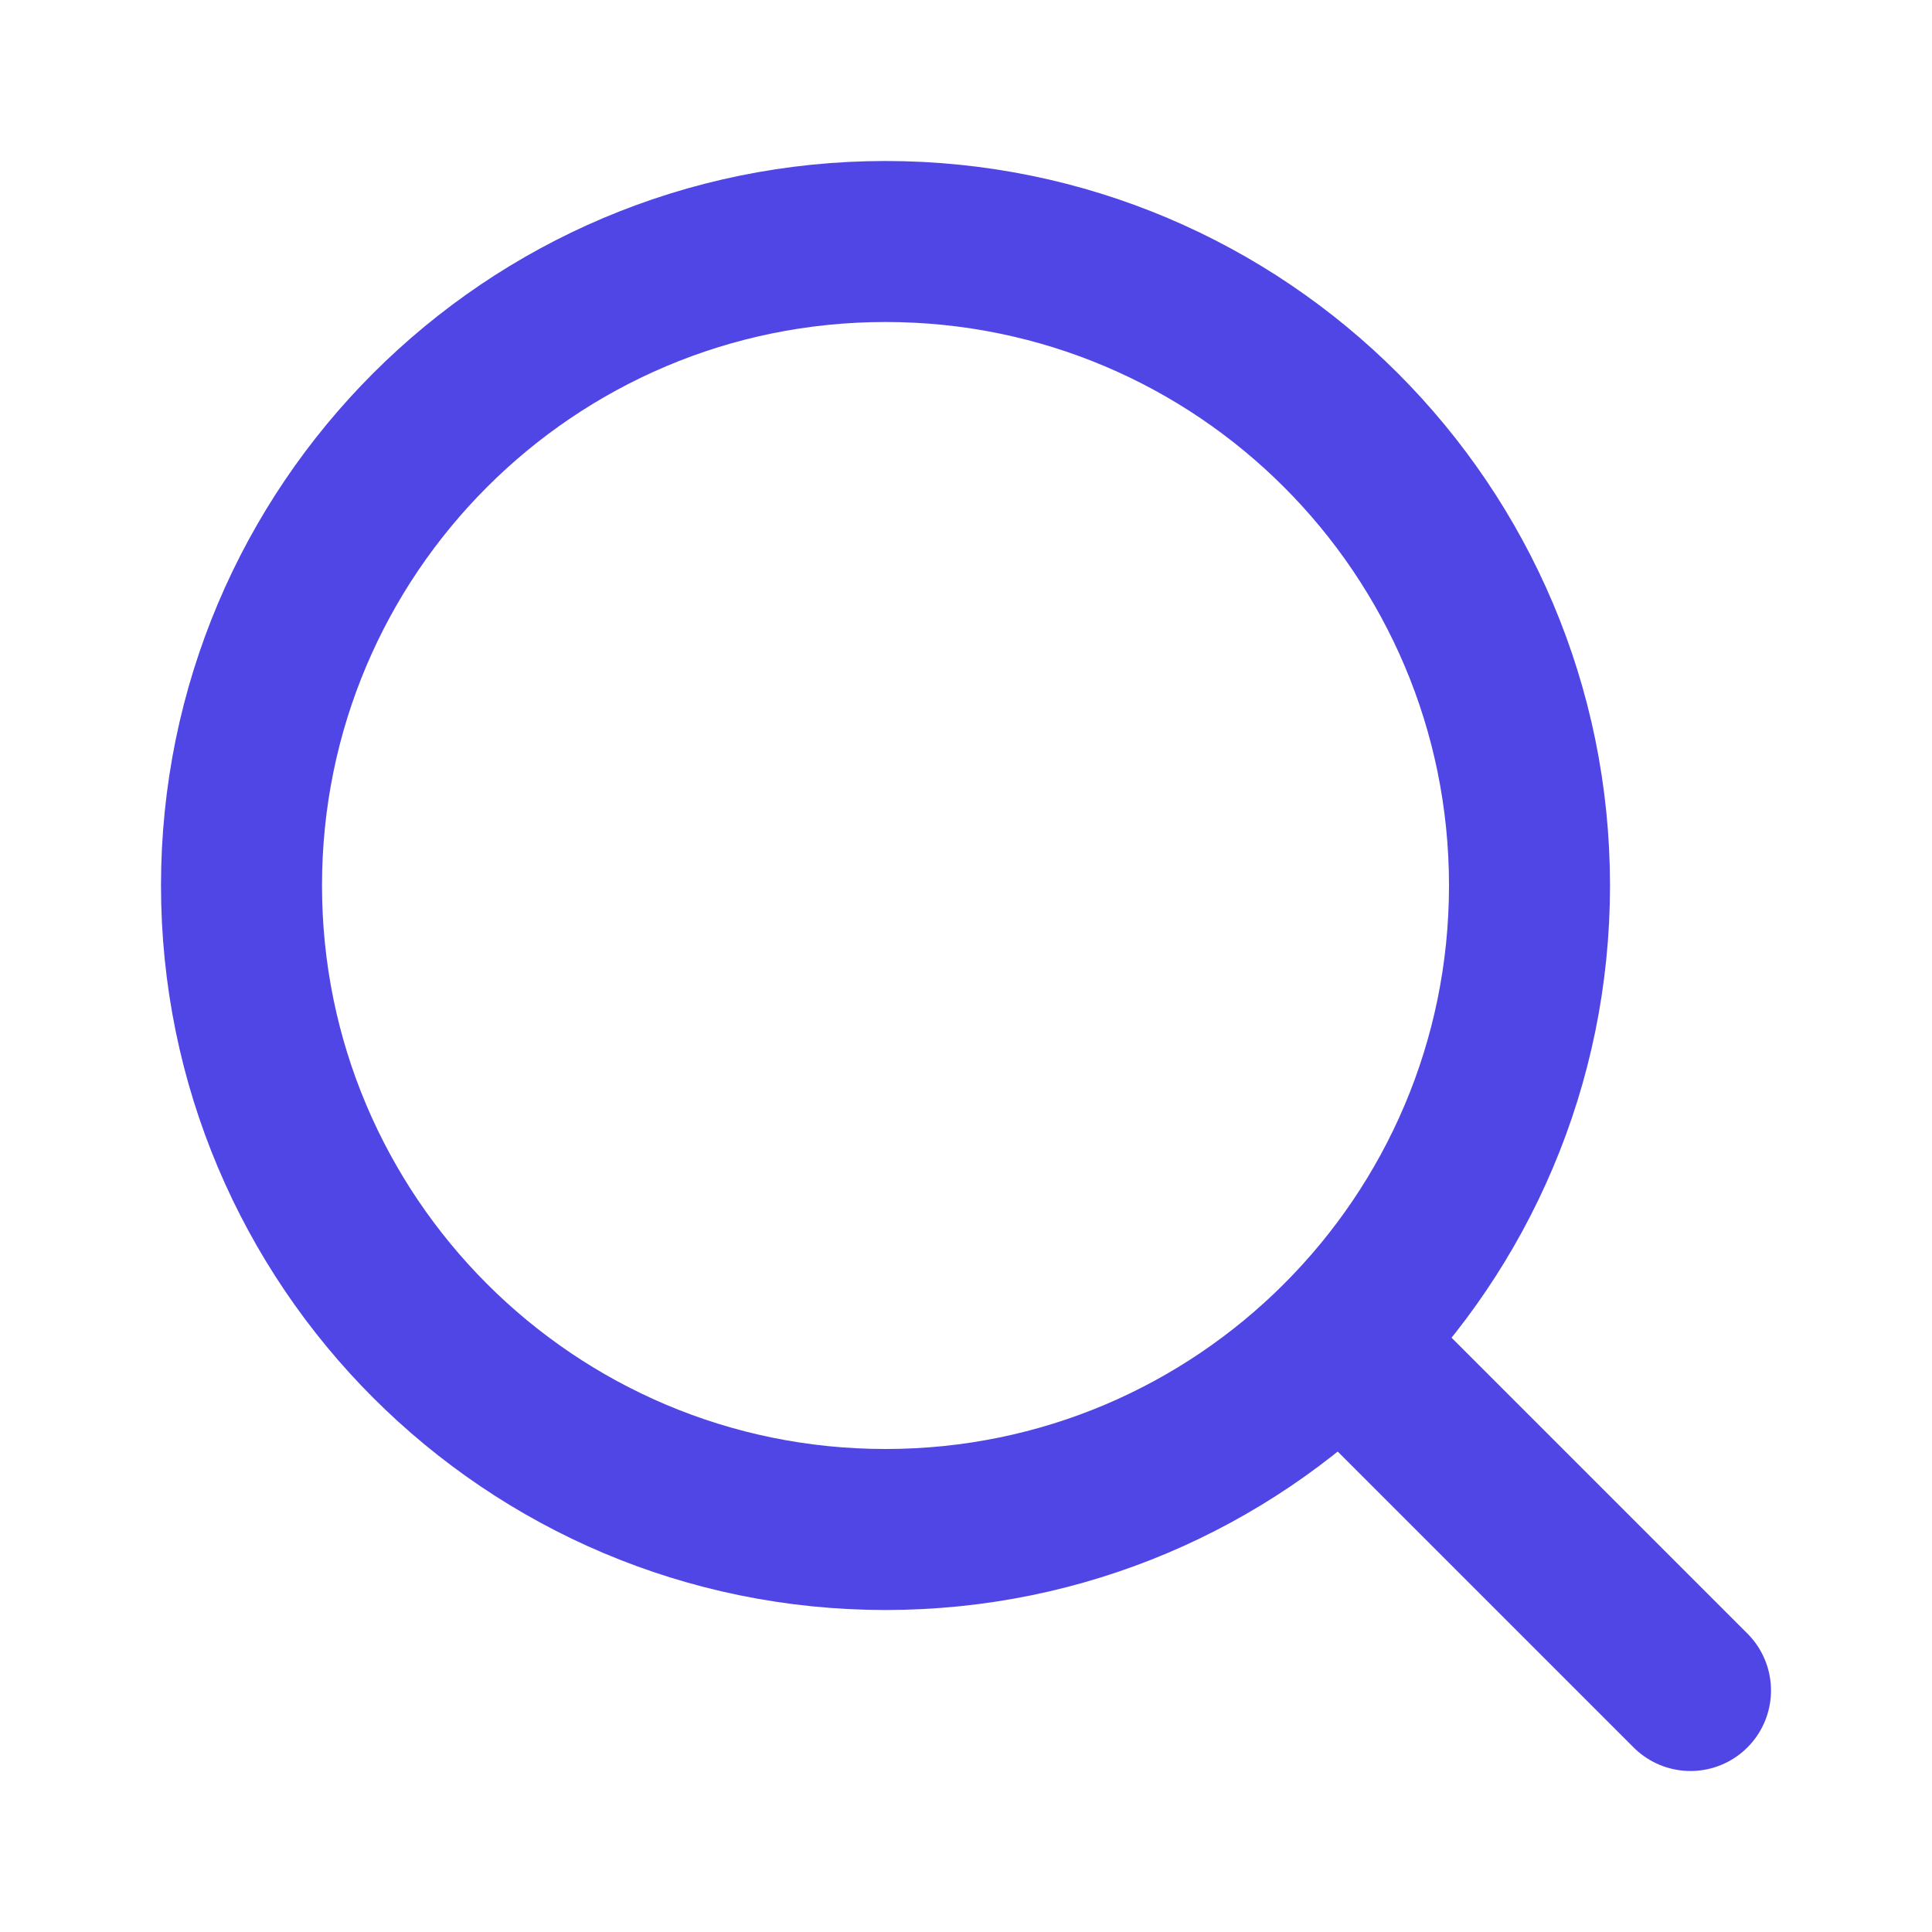
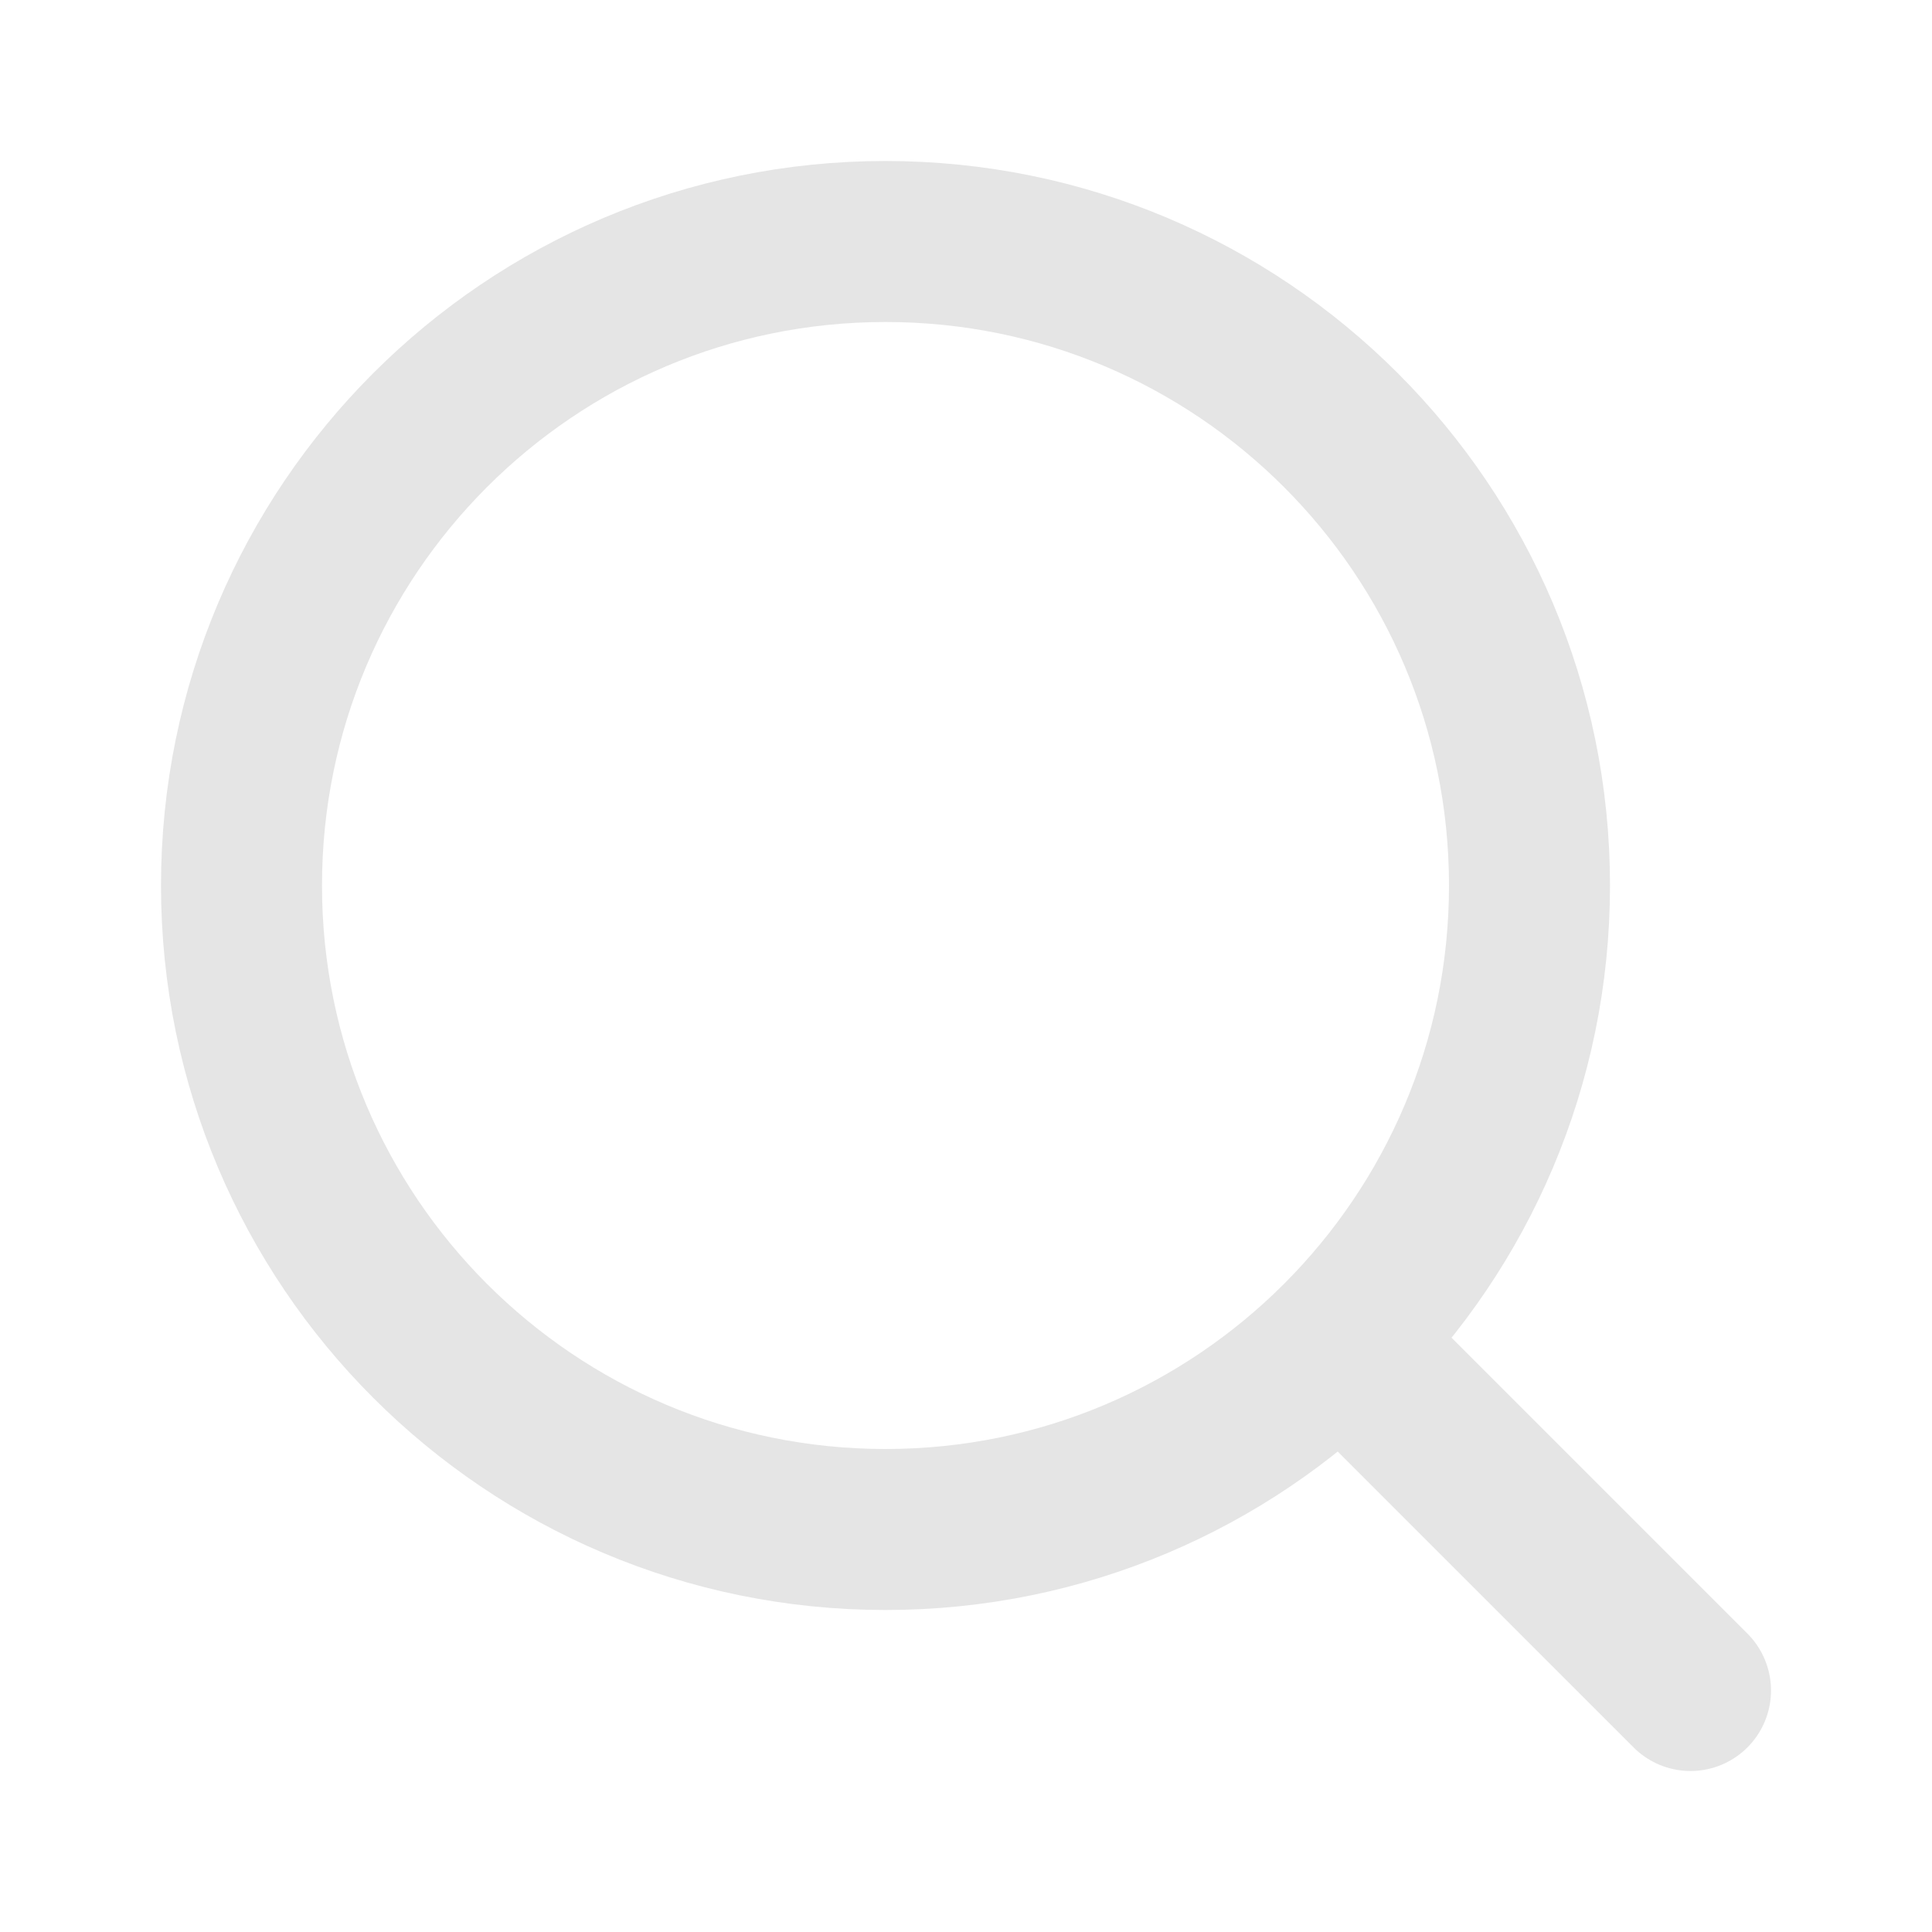
- <svg xmlns="http://www.w3.org/2000/svg" width="24" height="24" viewBox="0 0 24 24" fill="none" stroke="#4f46e5" stroke-width="2" stroke-linecap="round" stroke-linejoin="round" class="lucide lucide-search">
+ <svg xmlns="http://www.w3.org/2000/svg" width="24" height="24" viewBox="0 0 24 24" fill="none" stroke="#e5e5e5" stroke-width="2" stroke-linecap="round" stroke-linejoin="round" class="lucide lucide-search">
  <circle cx="11" cy="11" r="8" />
  <path d="m21 21-4.3-4.3" />
</svg>
